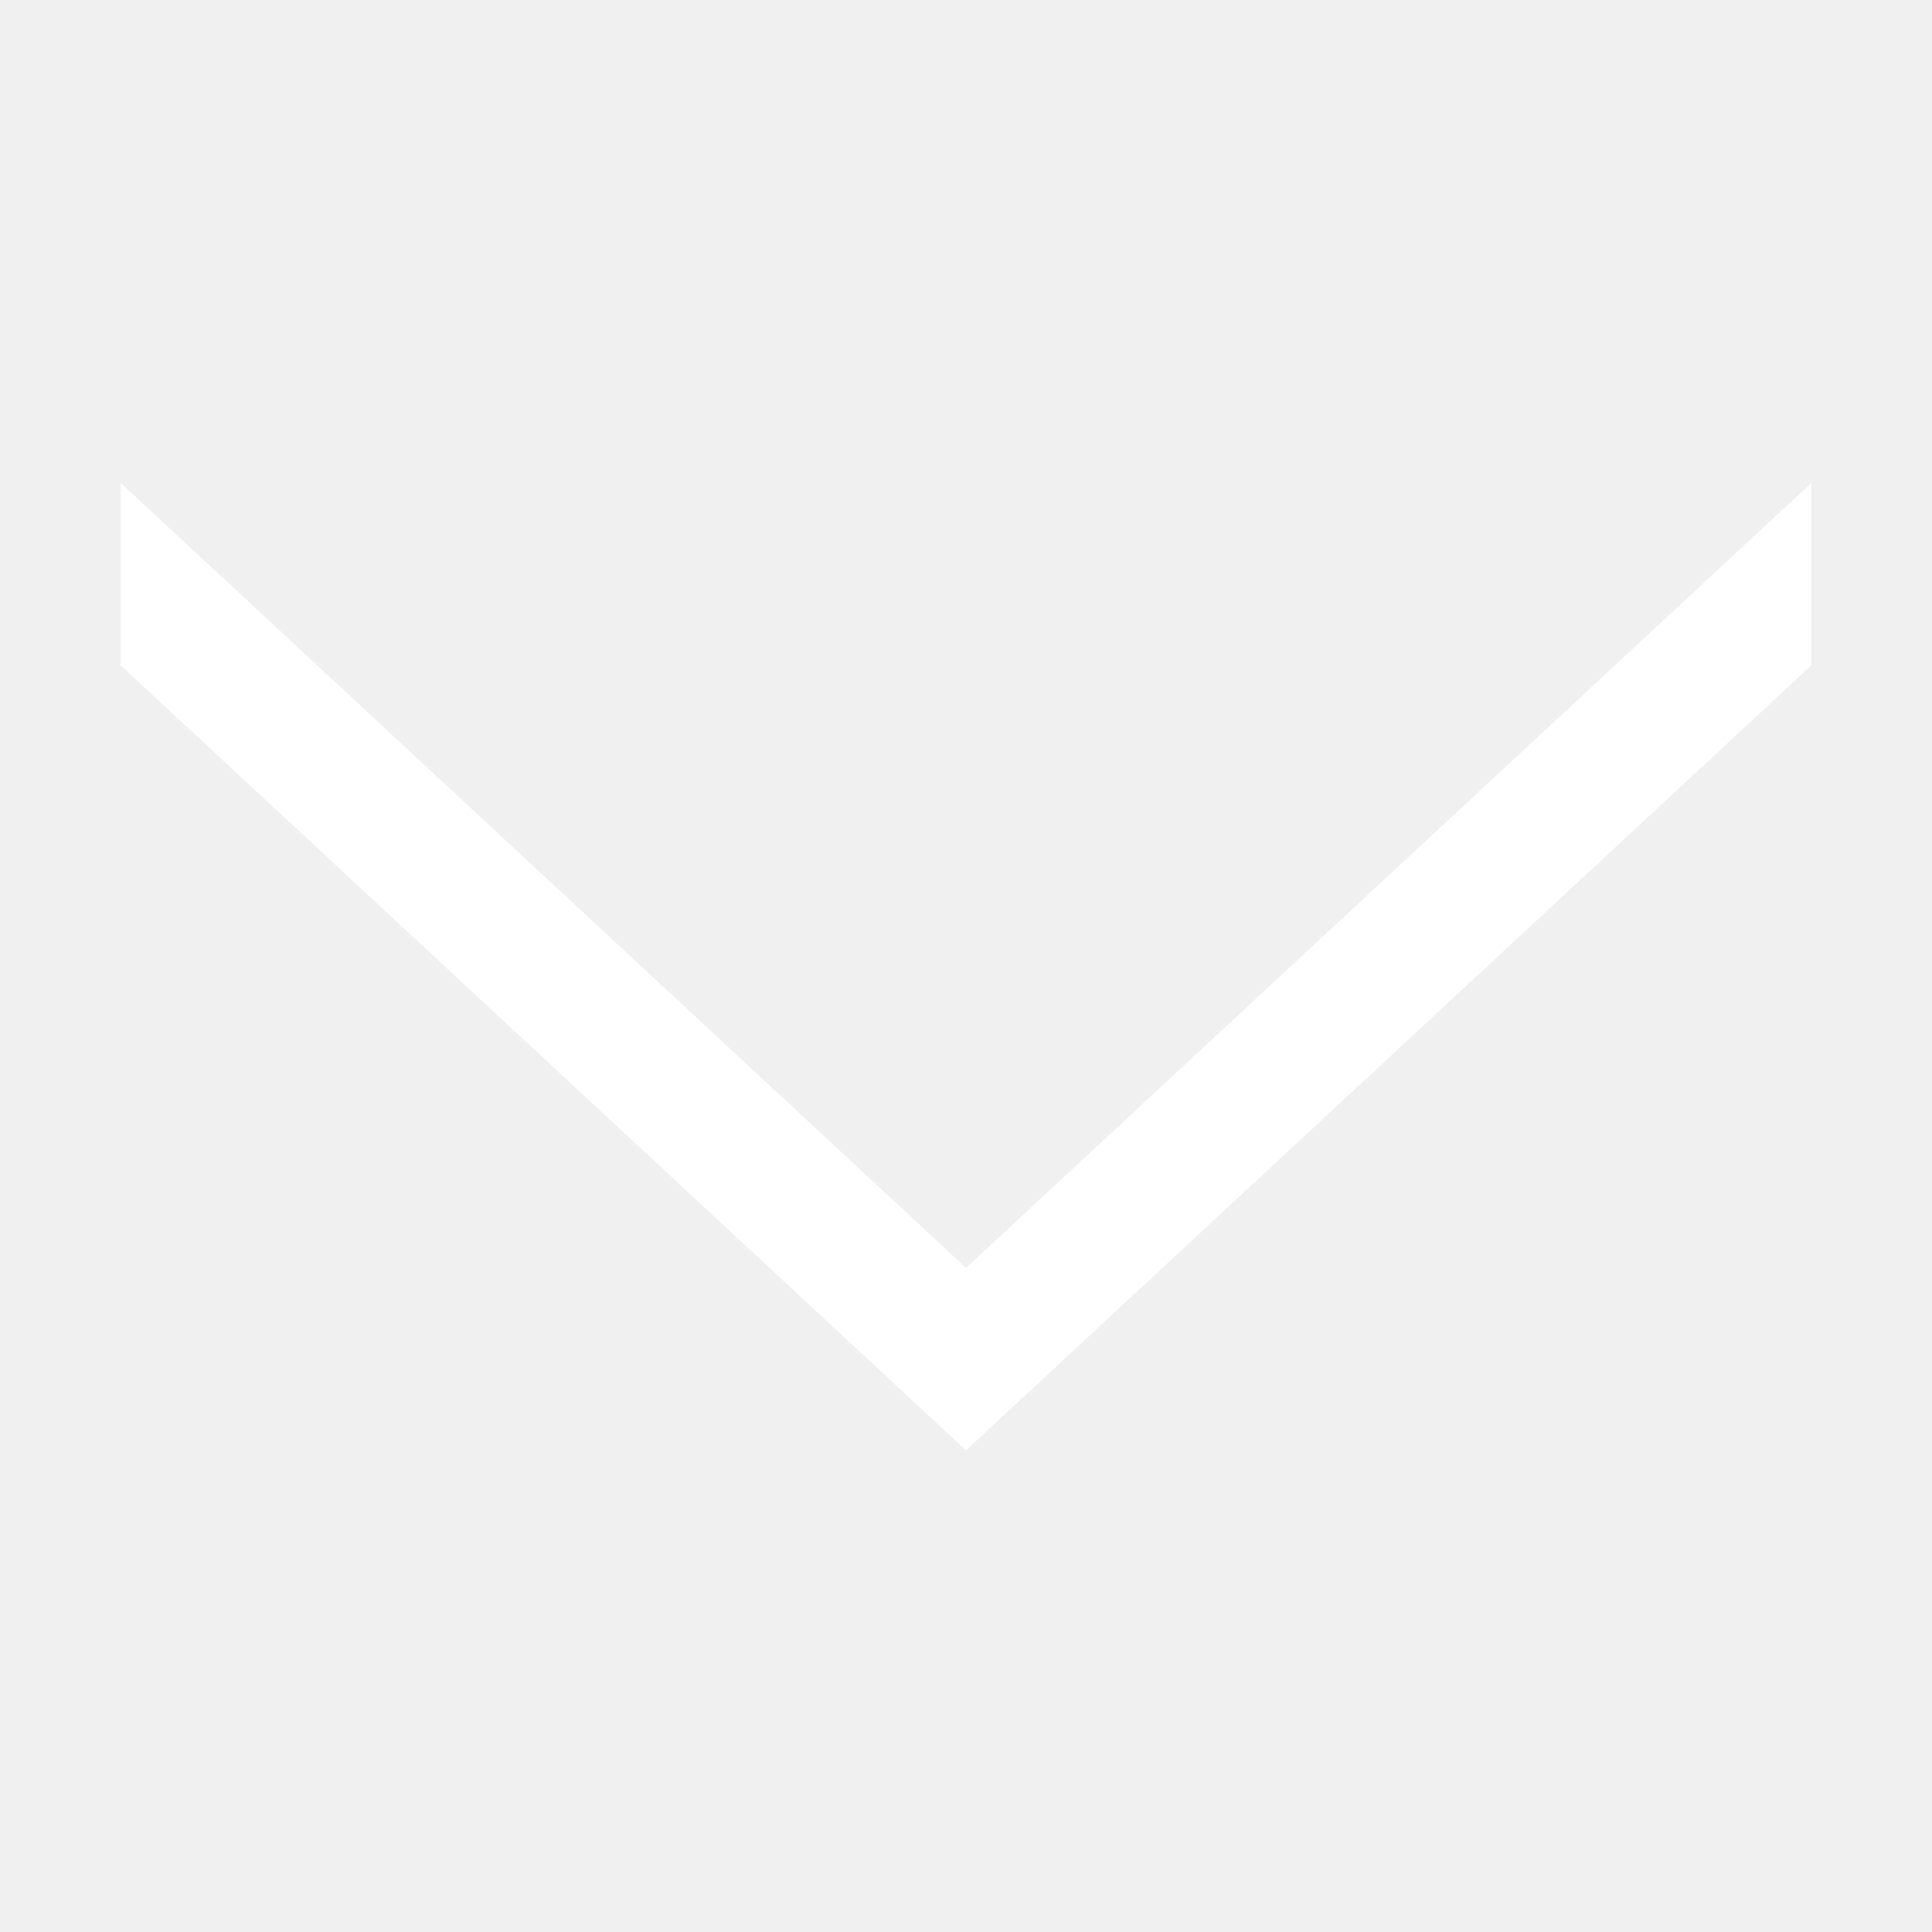
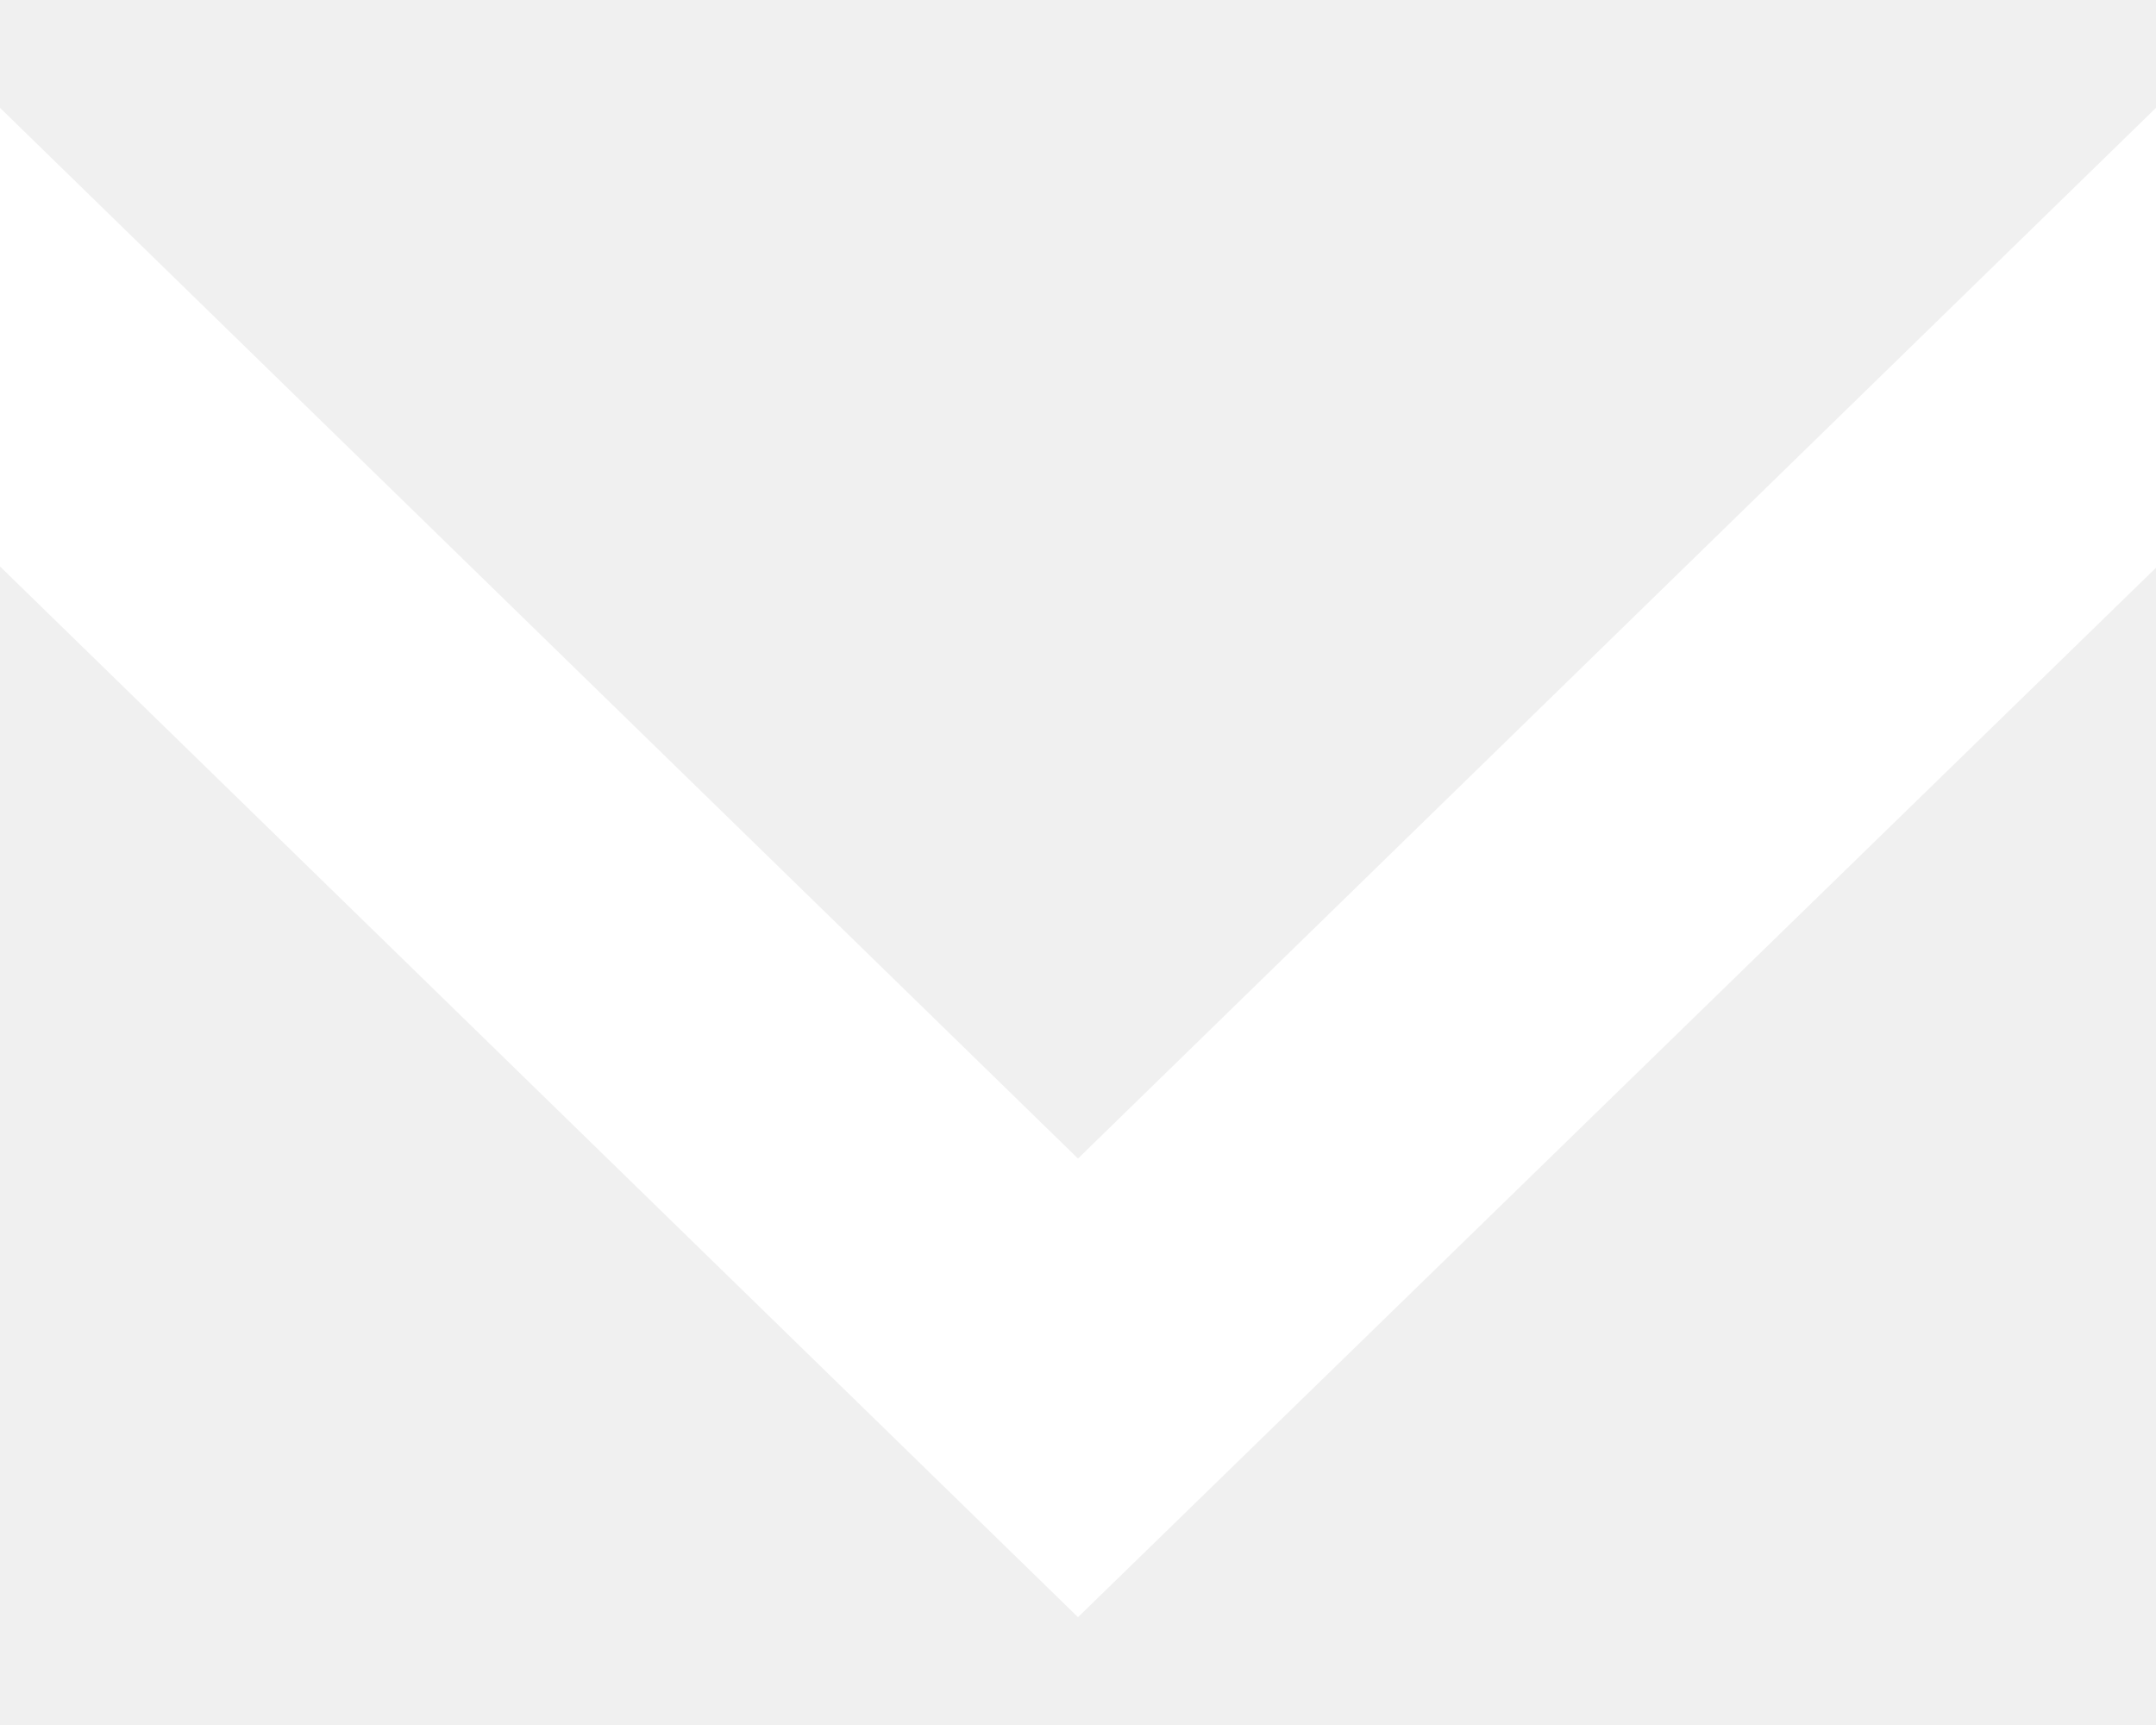
- <svg xmlns="http://www.w3.org/2000/svg" width="16" height="16" viewBox="0 0 16 16">
+ <svg xmlns="http://www.w3.org/2000/svg" width="10" height="8" viewBox="0 0 10 8">
  <defs>
    <style>
      .cls-1 {
        fill: #fff;
        fill-rule: evenodd;
      }
    </style>
  </defs>
-   <path id="arrow1" class="cls-1" d="M888,797l-7,6.5-7-6.5v1.511l7,6.5,7-6.5V797Z" transform="translate(-873 -793)" />
+   <path id="下箭头" class="cls-1" d="M1375,291l5,4.873,5-4.873v2.133L1380,298l-5-4.873V291Z" transform="translate(-1375 -290.5)" />
</svg>
